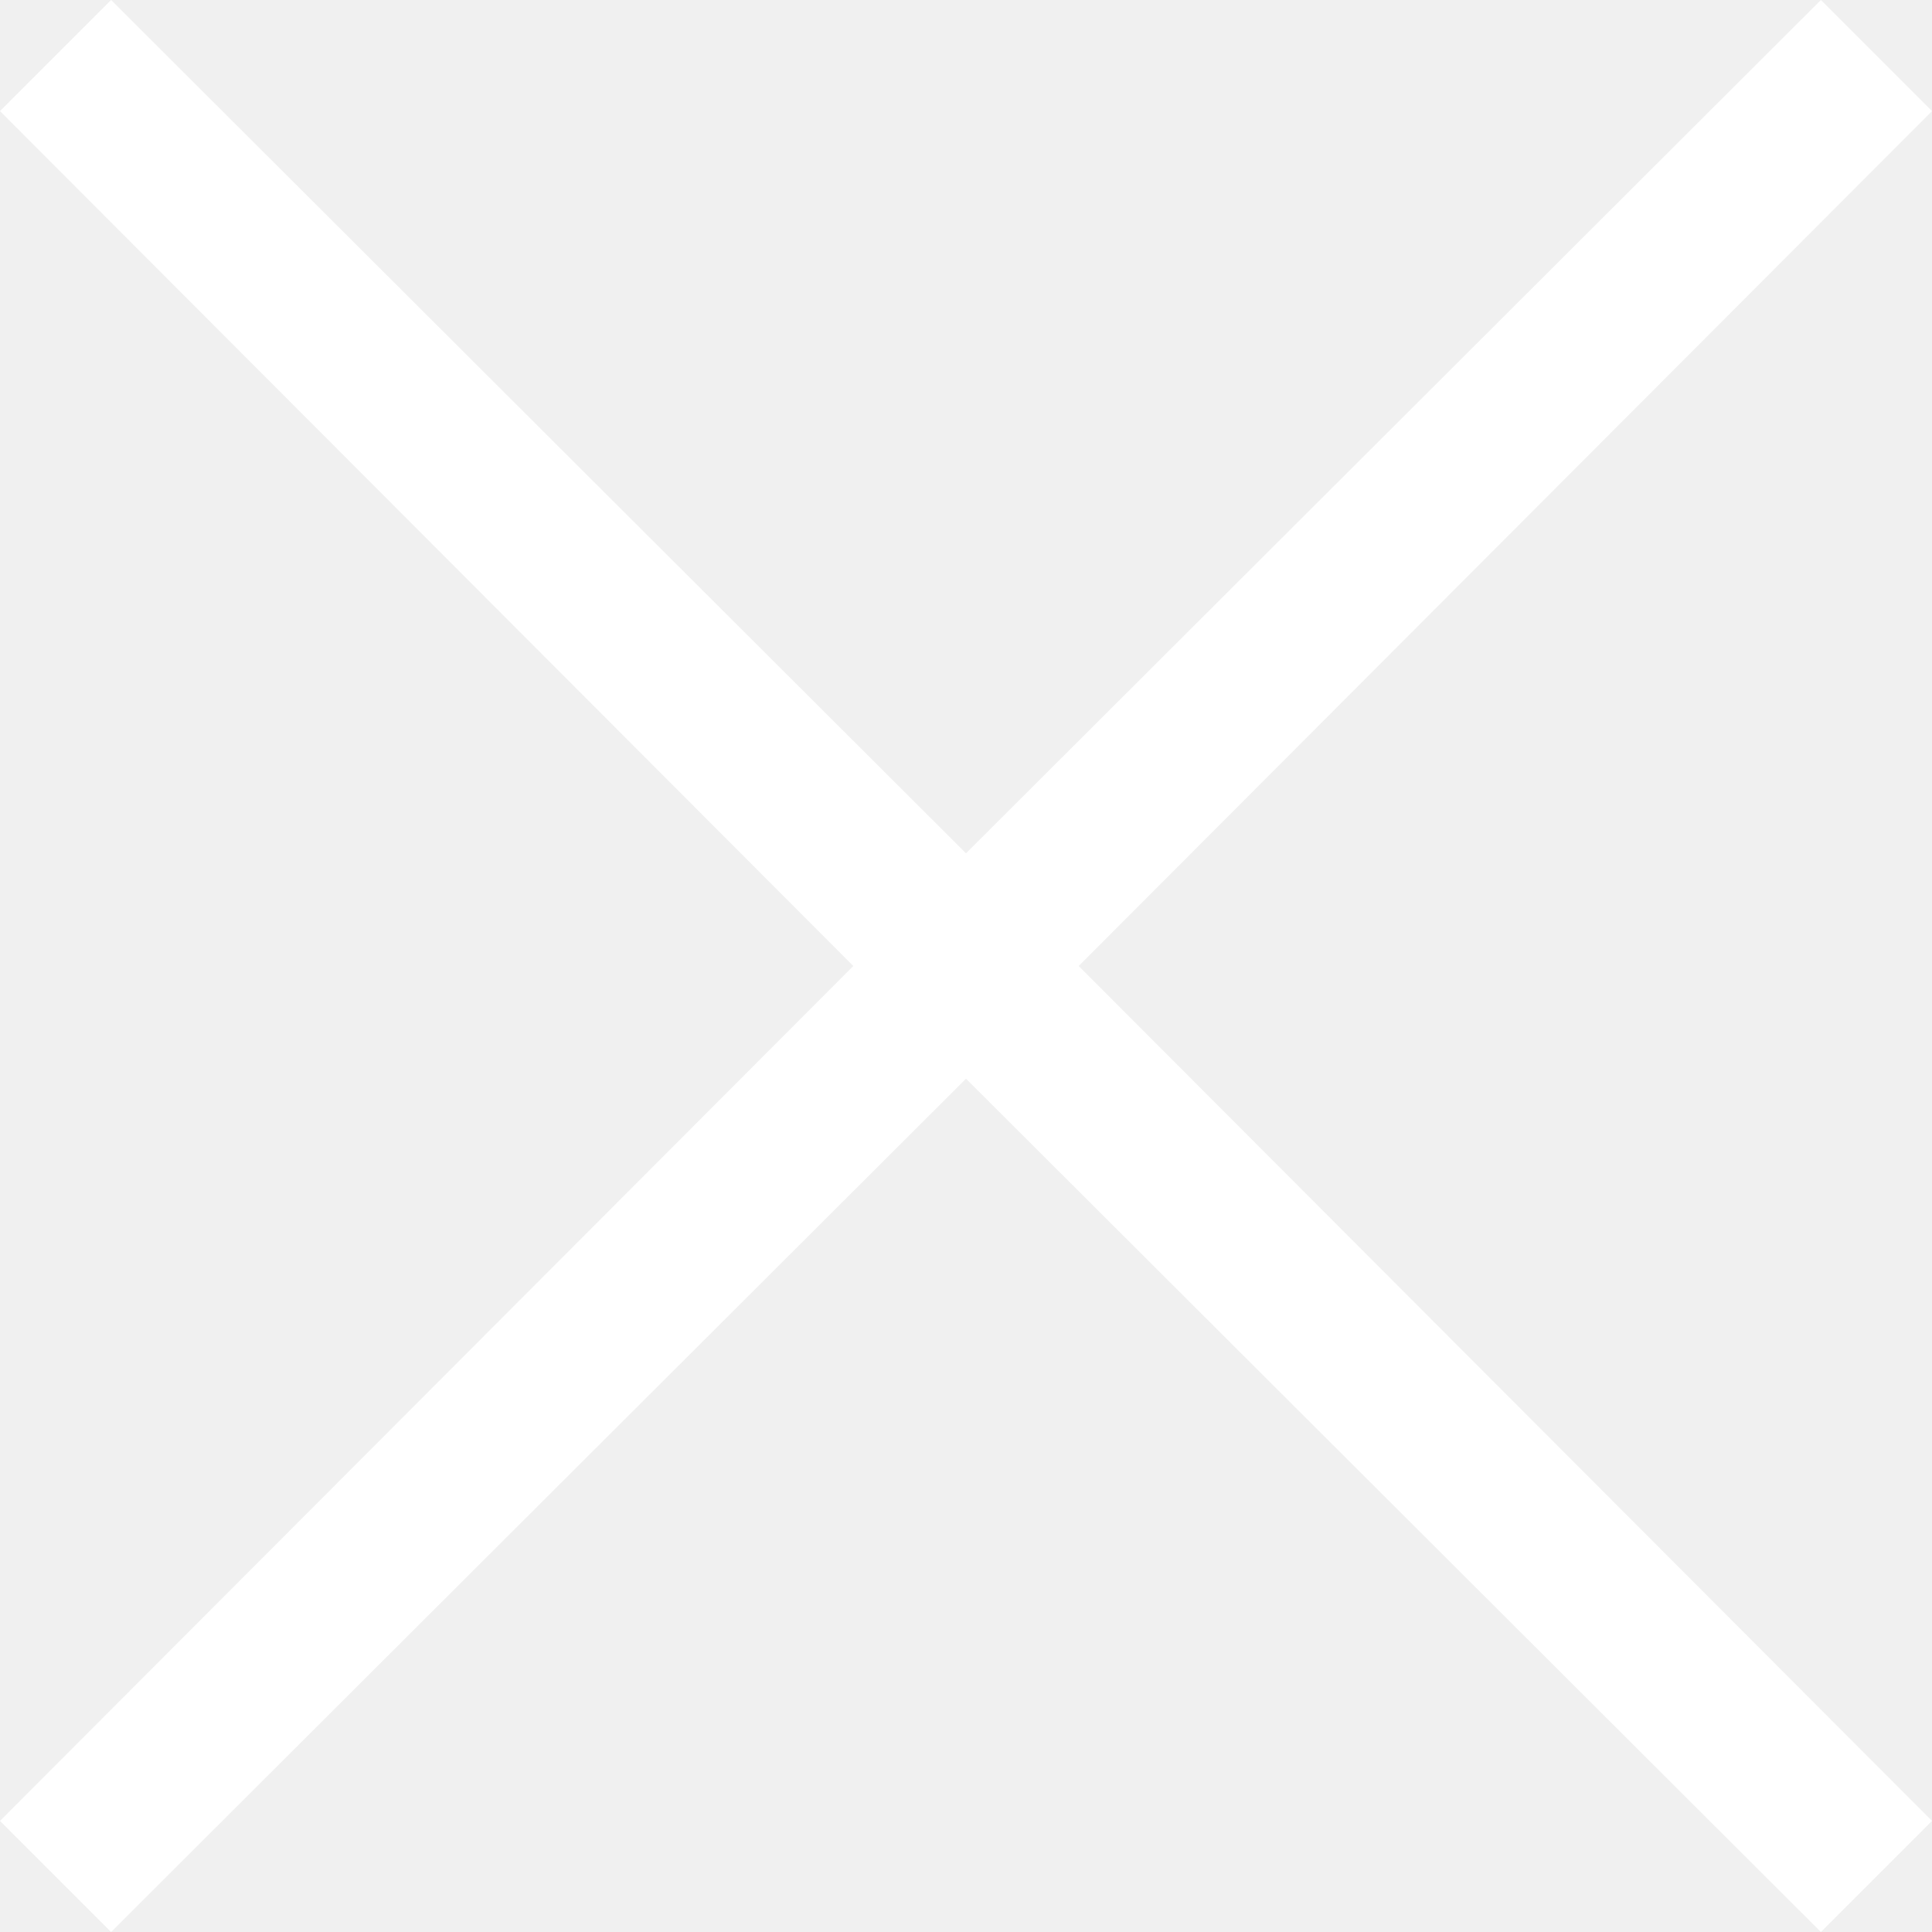
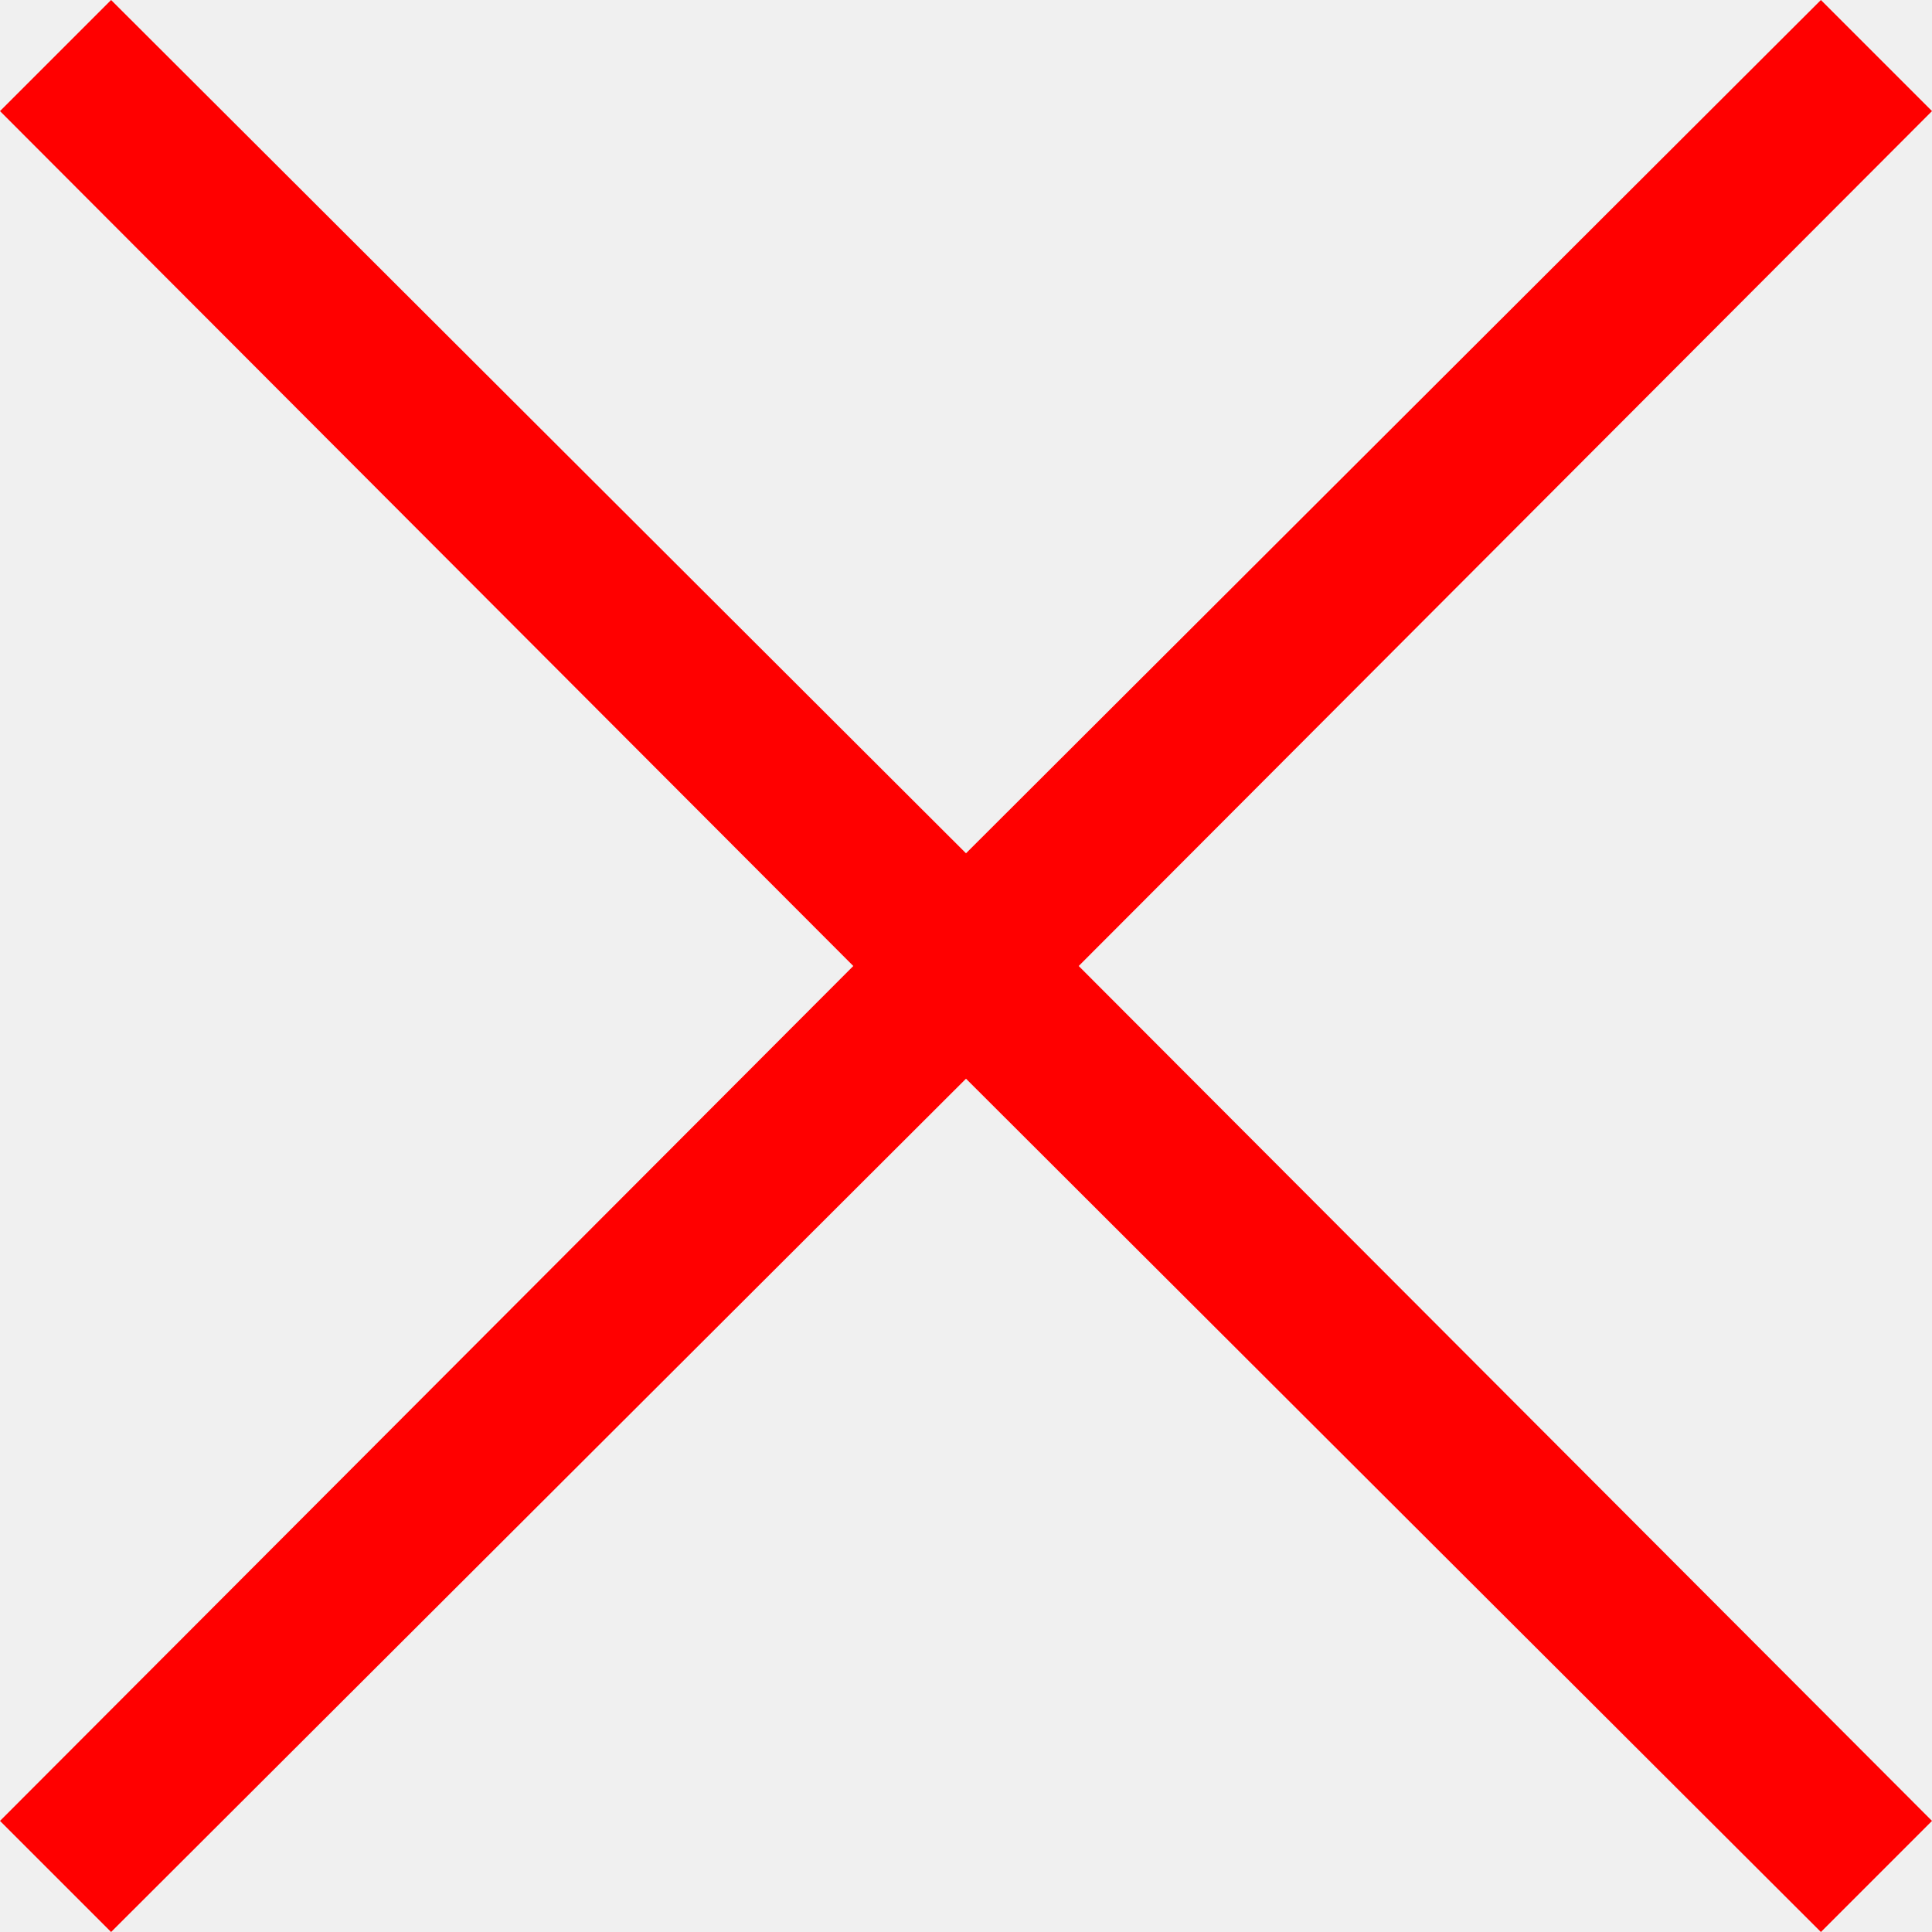
<svg xmlns="http://www.w3.org/2000/svg" id="Layer_1" data-name="Layer 1" viewBox="0 0 36 36">
  <defs>
-     <style>.cls-1{fill:#FFFFFF;}</style>
+     <style>.cls-5{fill:#FF0000;}</style>
  </defs>
-   <path class="cls-1" d="M20.1,18,36,33.93,33.93,36,18,20.1,2.07,36,0,33.93,15.9,18,0,2.07,2.07,0,18,15.9,33.93,0,36,2.07Z" />
+   <path class="cls-5" d="M20.1,18,36,33.93,33.93,36,18,20.1,2.07,36,0,33.93,15.9,18,0,2.07,2.07,0,18,15.9,33.93,0,36,2.07Z" />
</svg>
